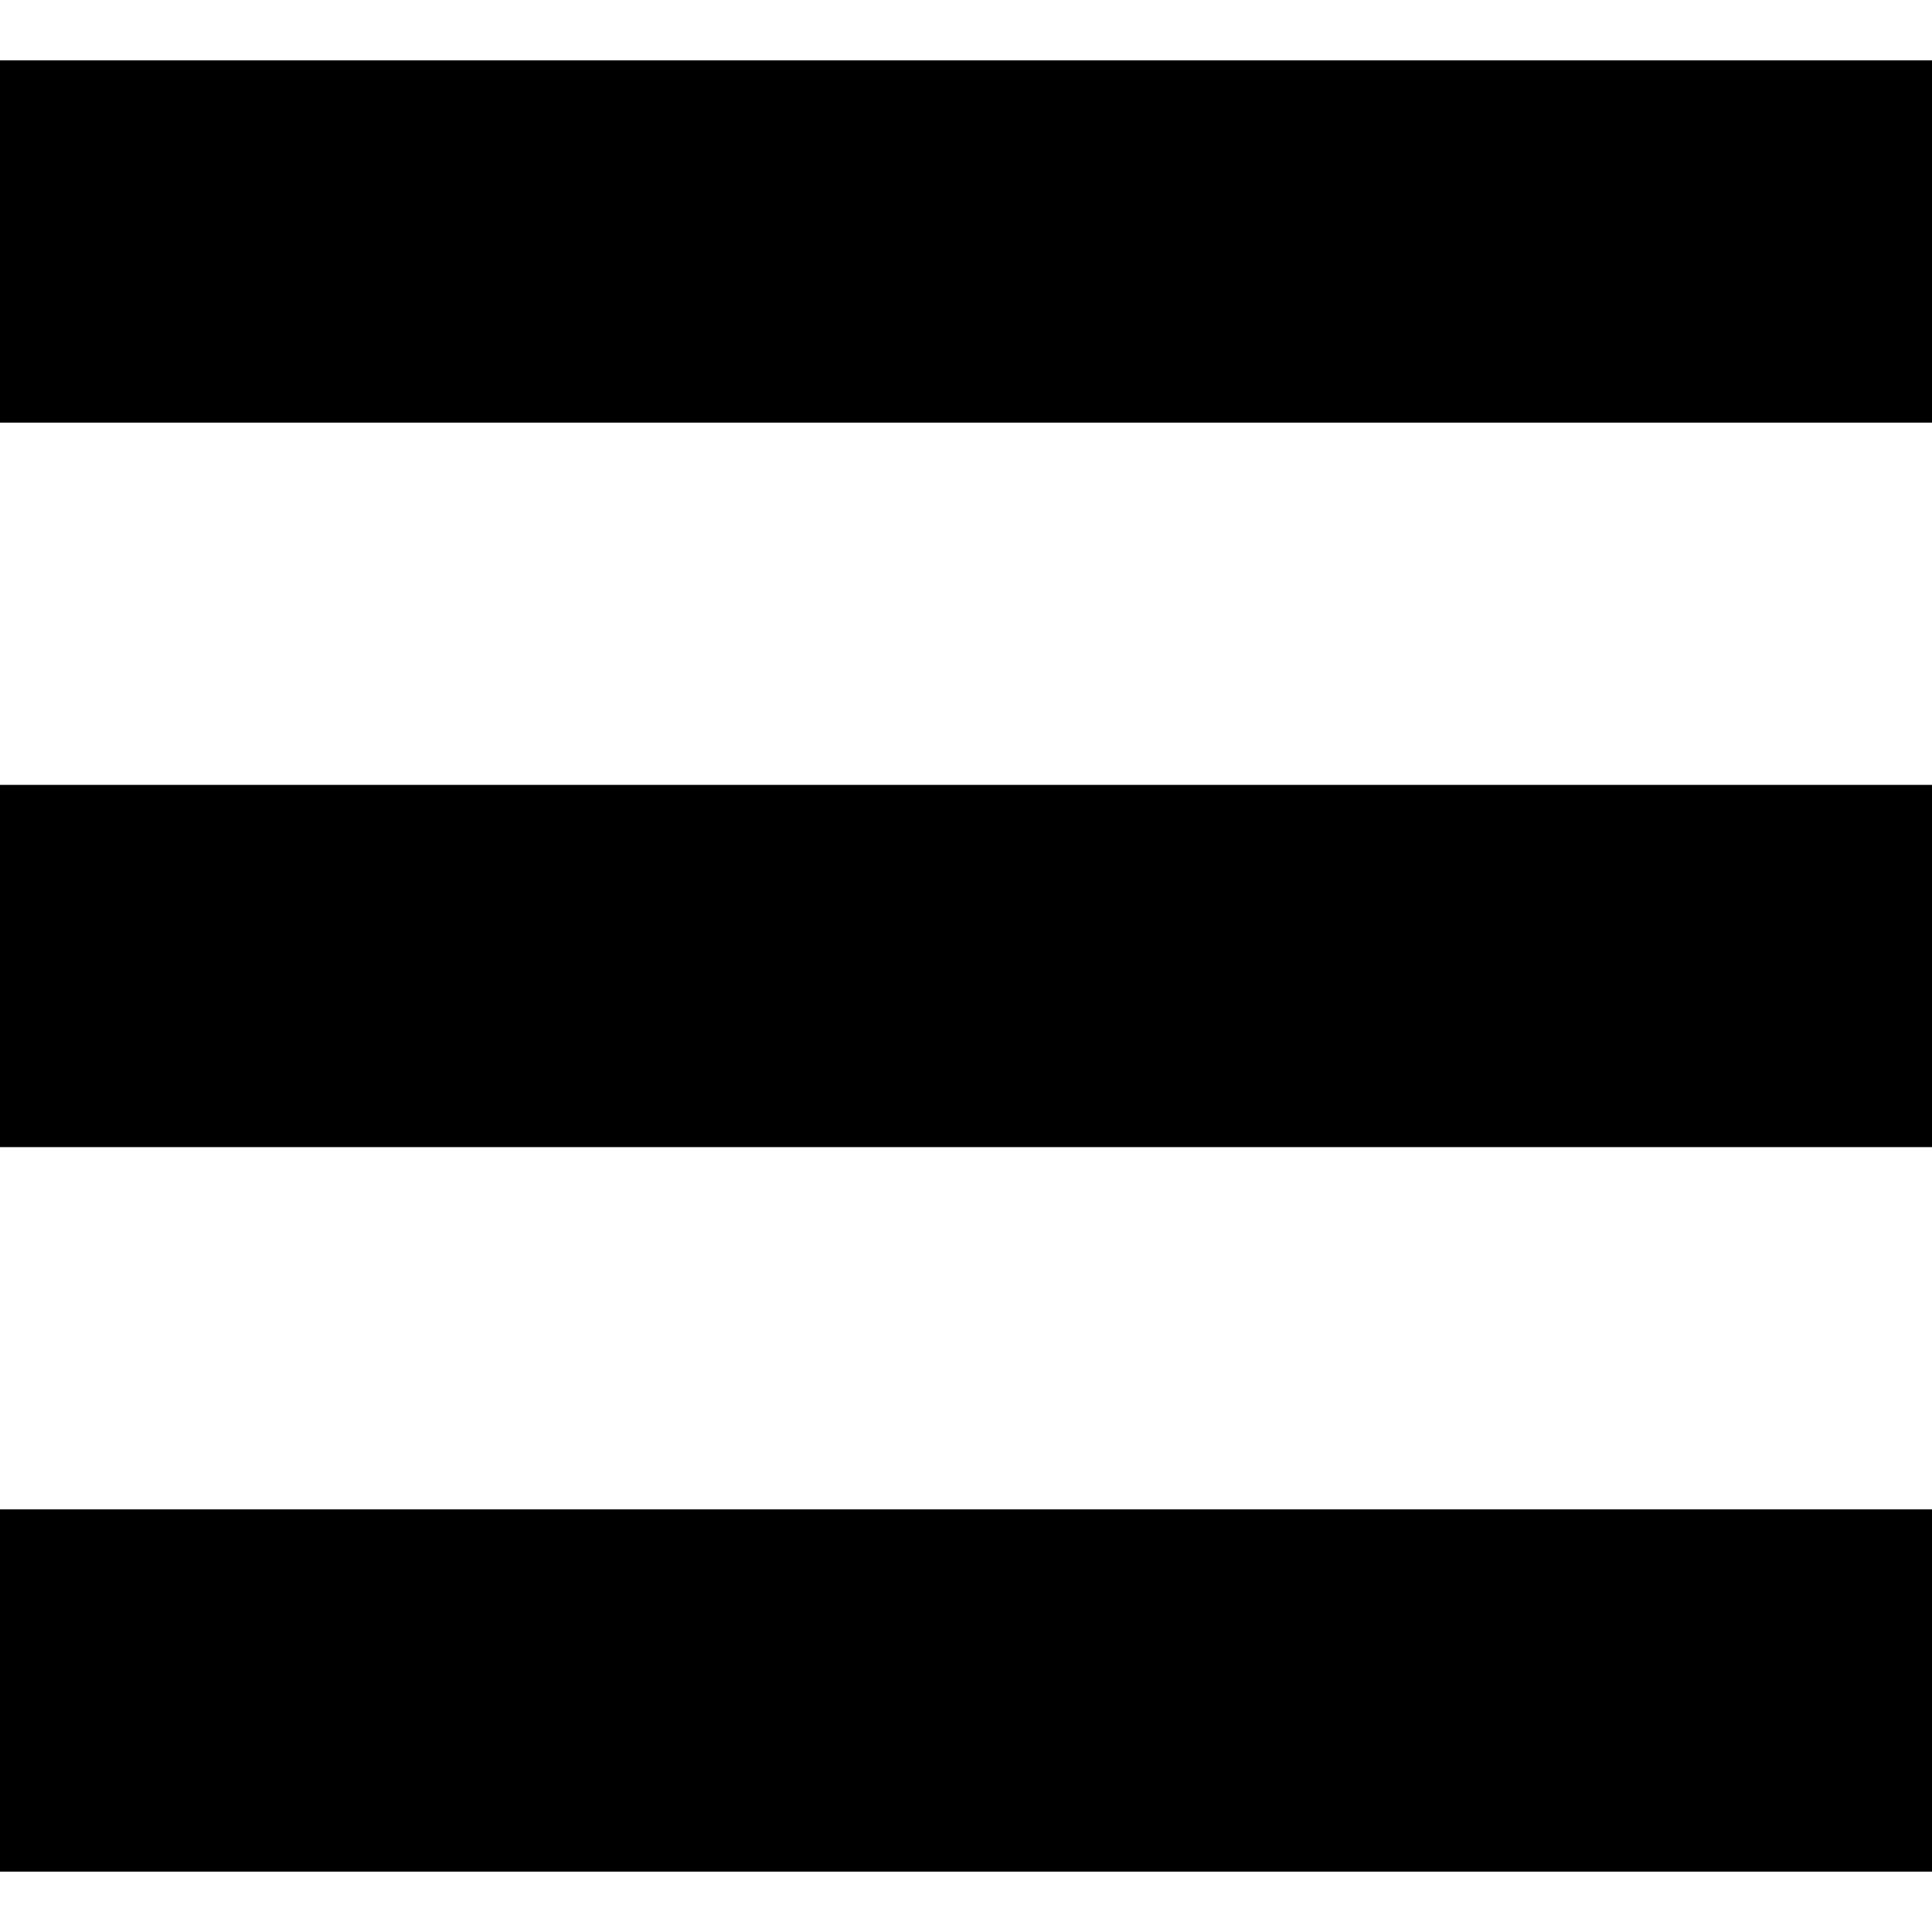
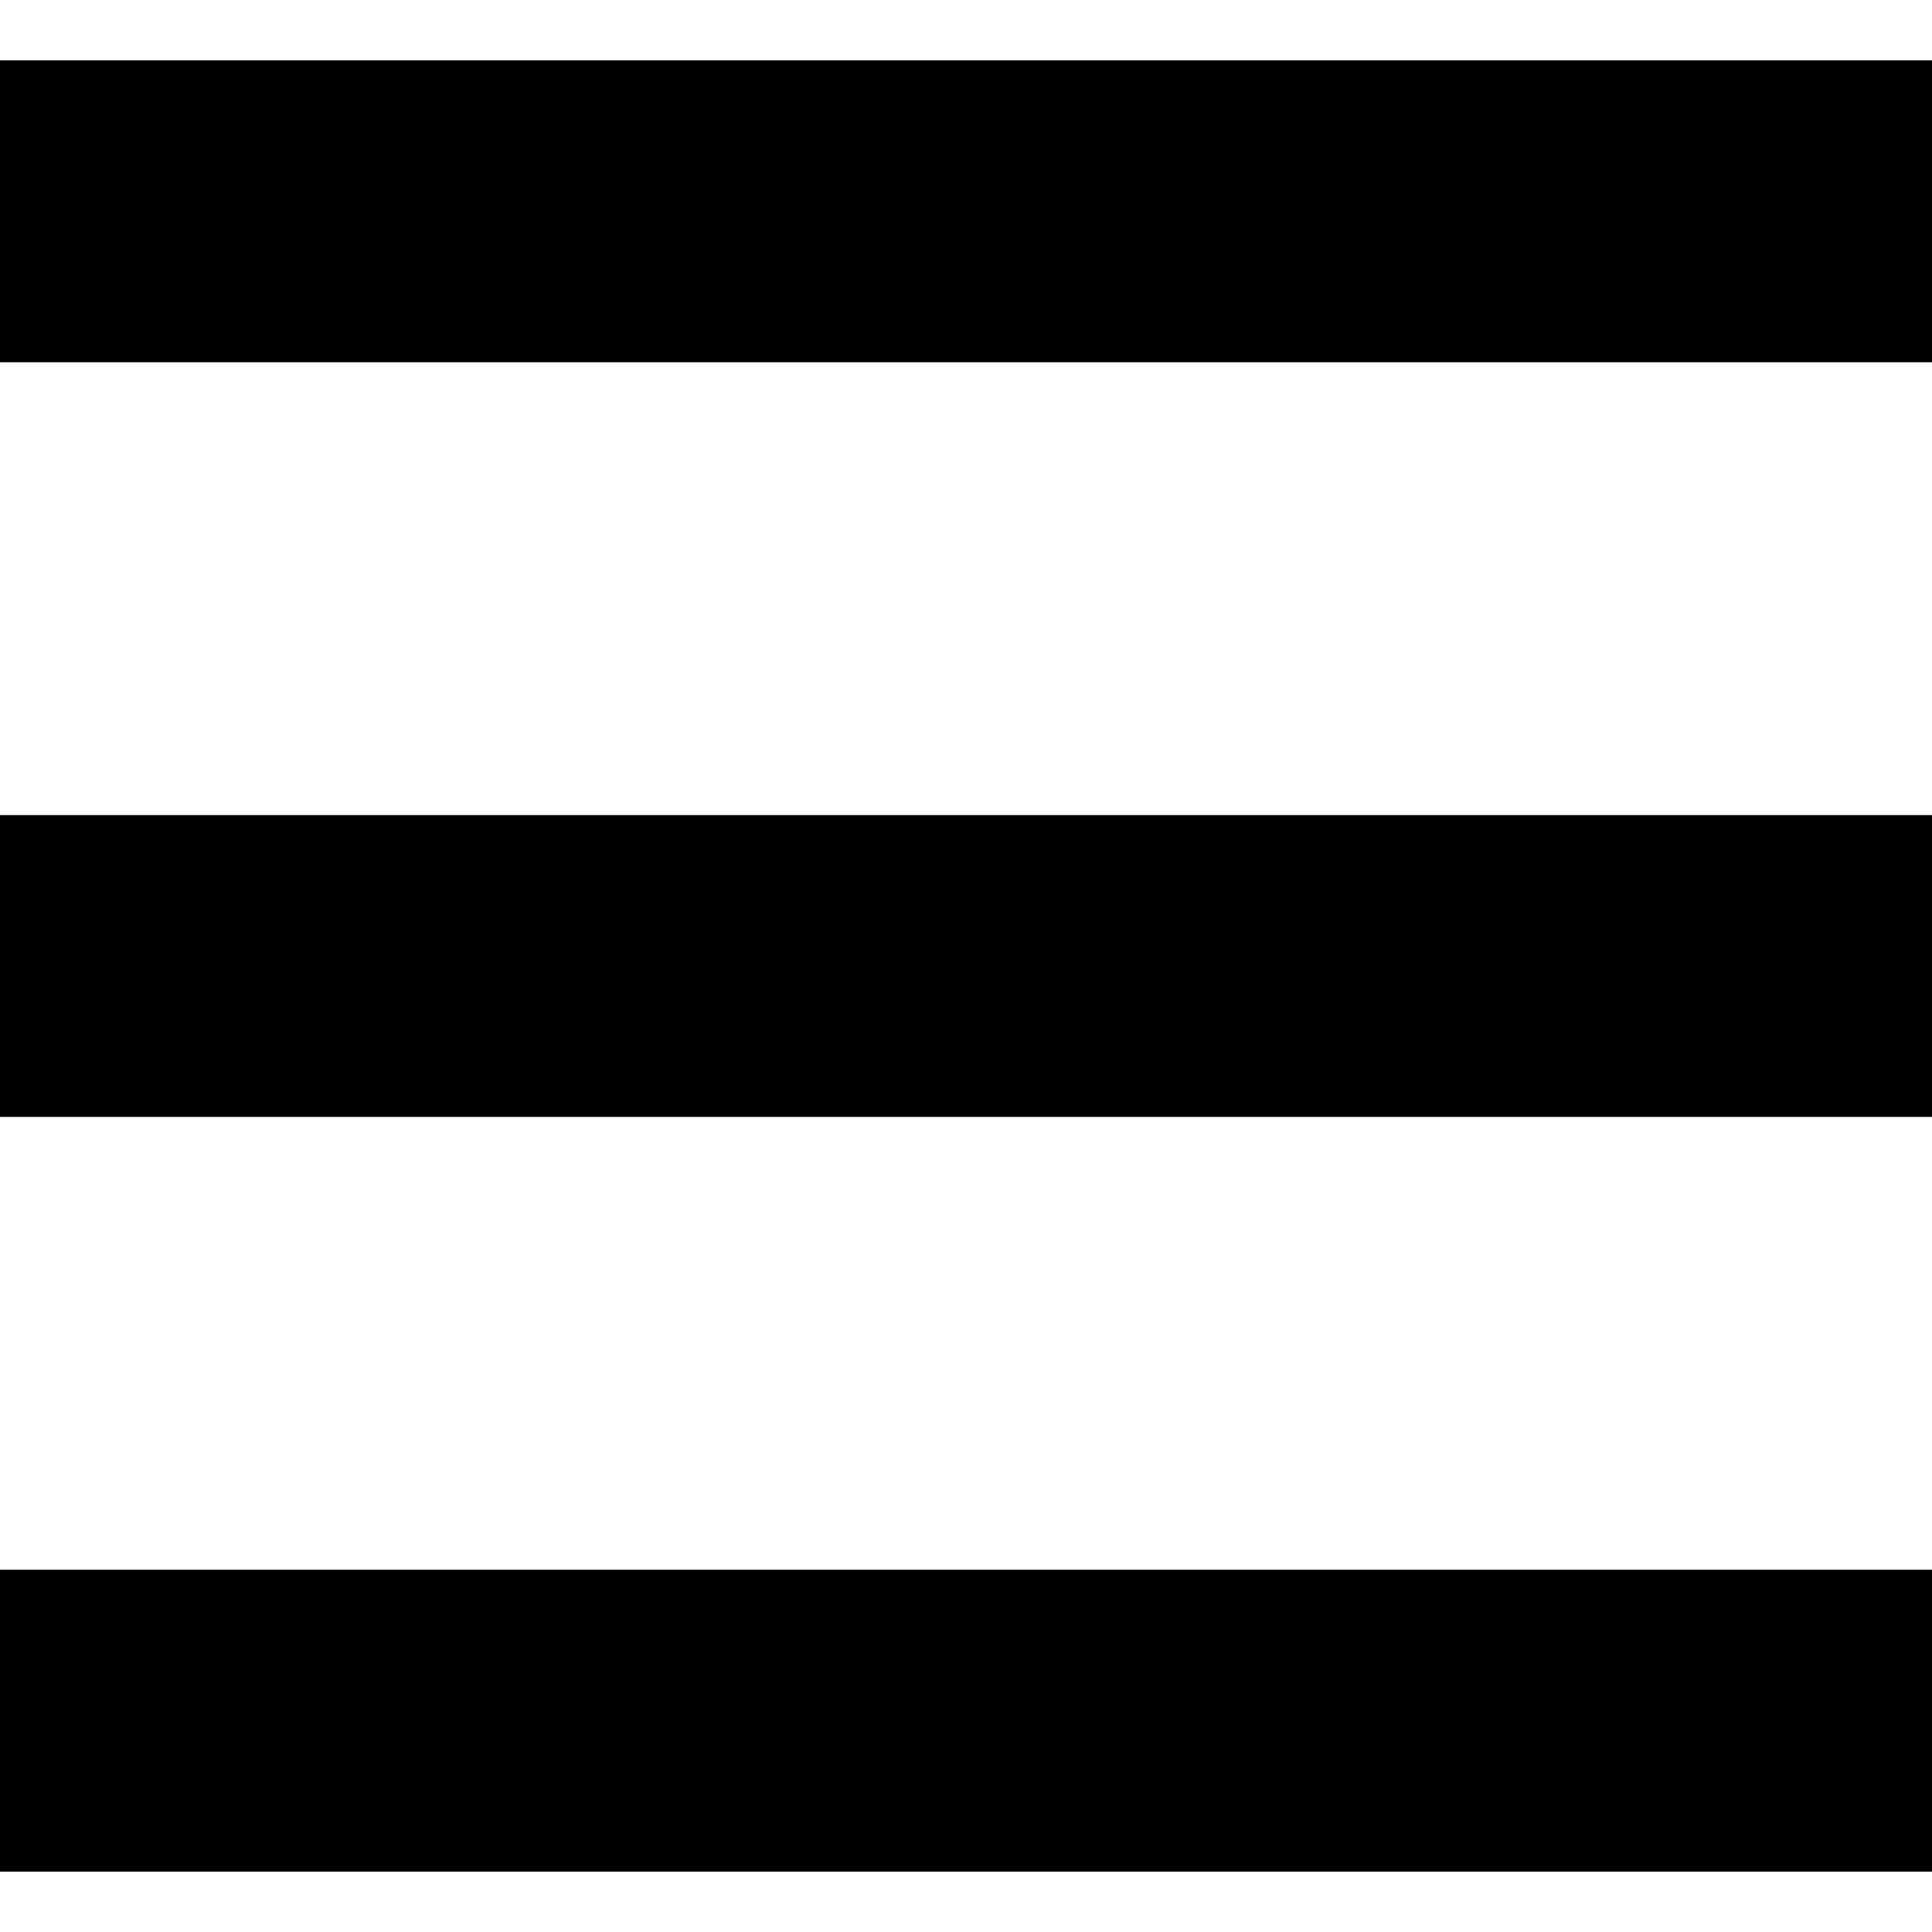
<svg xmlns="http://www.w3.org/2000/svg" version="1.1" id="_x32_" x="0px" y="0px" viewBox="0 0 512 512" style="width: 256px; height: 256px; opacity: 1;" xml:space="preserve">
  <style type="text/css">
	.st0{fill:#4B4B4B;}
</style>
  <g>
-     <rect y="16" class="st0" width="512" height="96" style="fill: rgb(0, 0, 0);" />
-     <rect y="208" class="st0" width="512" height="96" style="fill: rgb(0, 0, 0);" />
-     <rect y="400" class="st0" width="512" height="96" style="fill: rgb(0, 0, 0);" />
+     <rect y="16" class="st0" width="512" height="80" style="fill: rgb(0, 0, 0);" />
+     <rect y="216.008" class="st0" width="512" height="79.984" style="fill: rgb(0, 0, 0);" />
+     <rect y="416" class="st0" width="512" height="80" style="fill: rgb(0, 0, 0);" />
  </g>
</svg>
